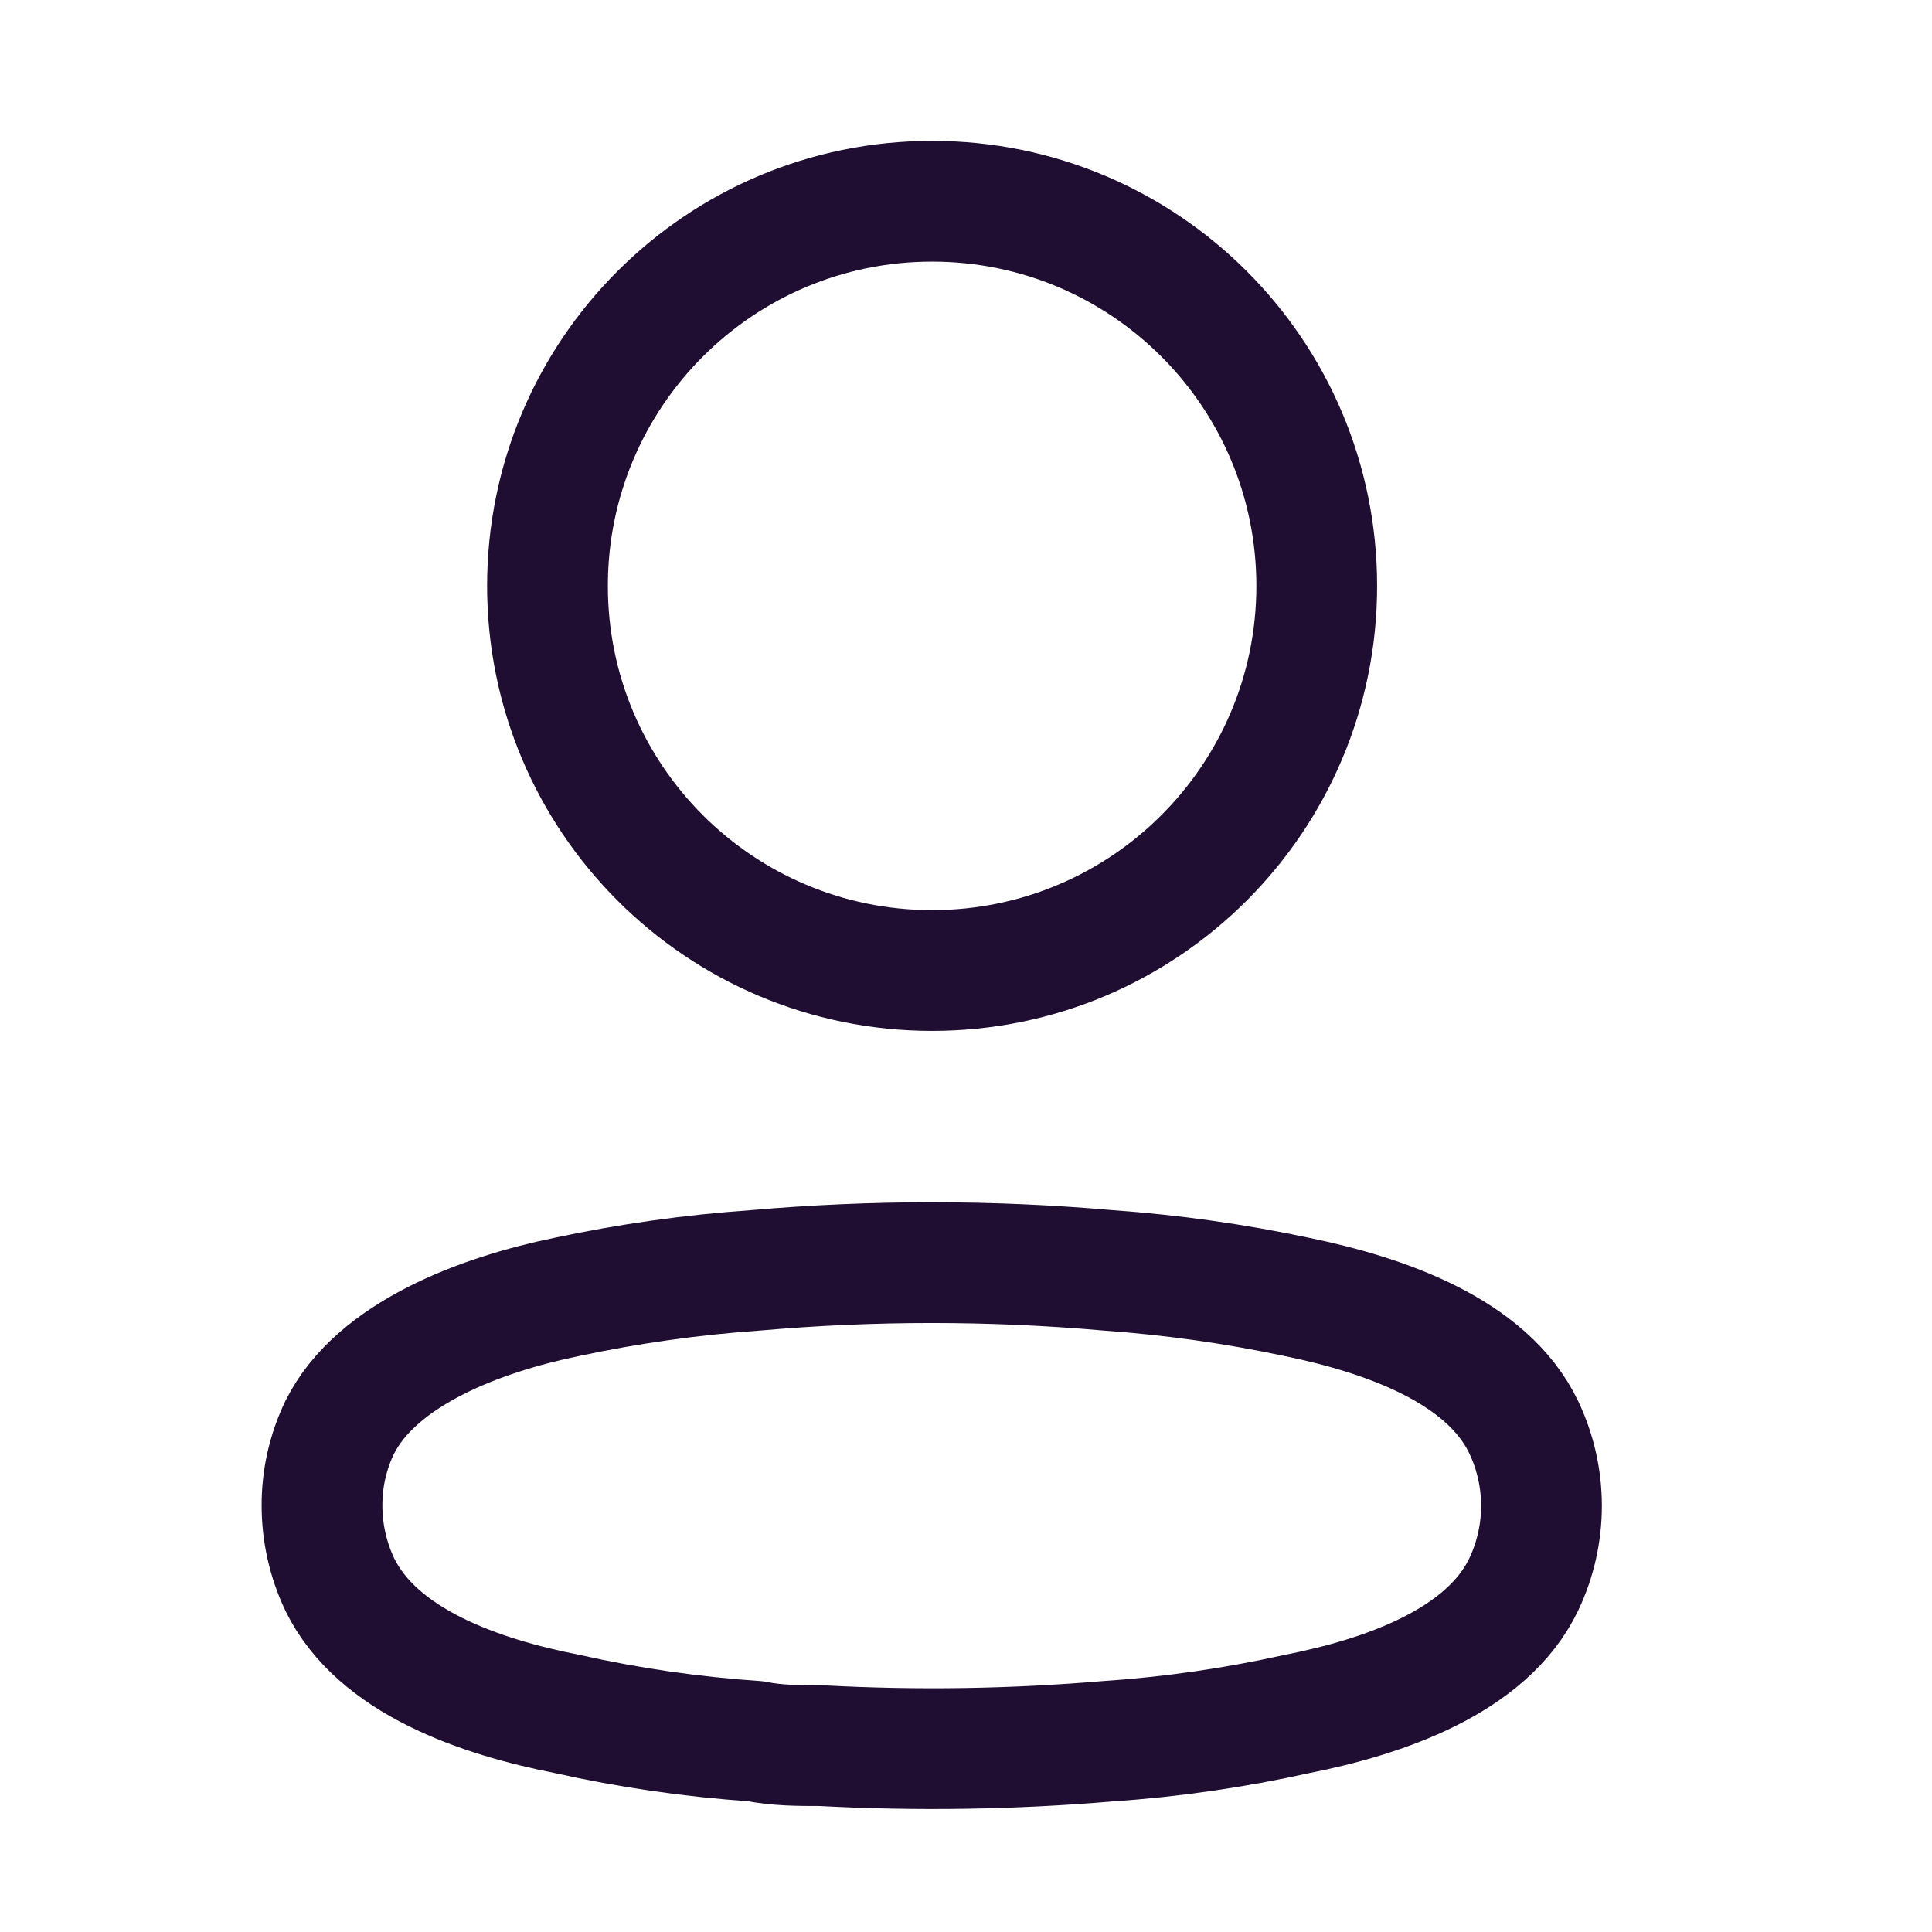
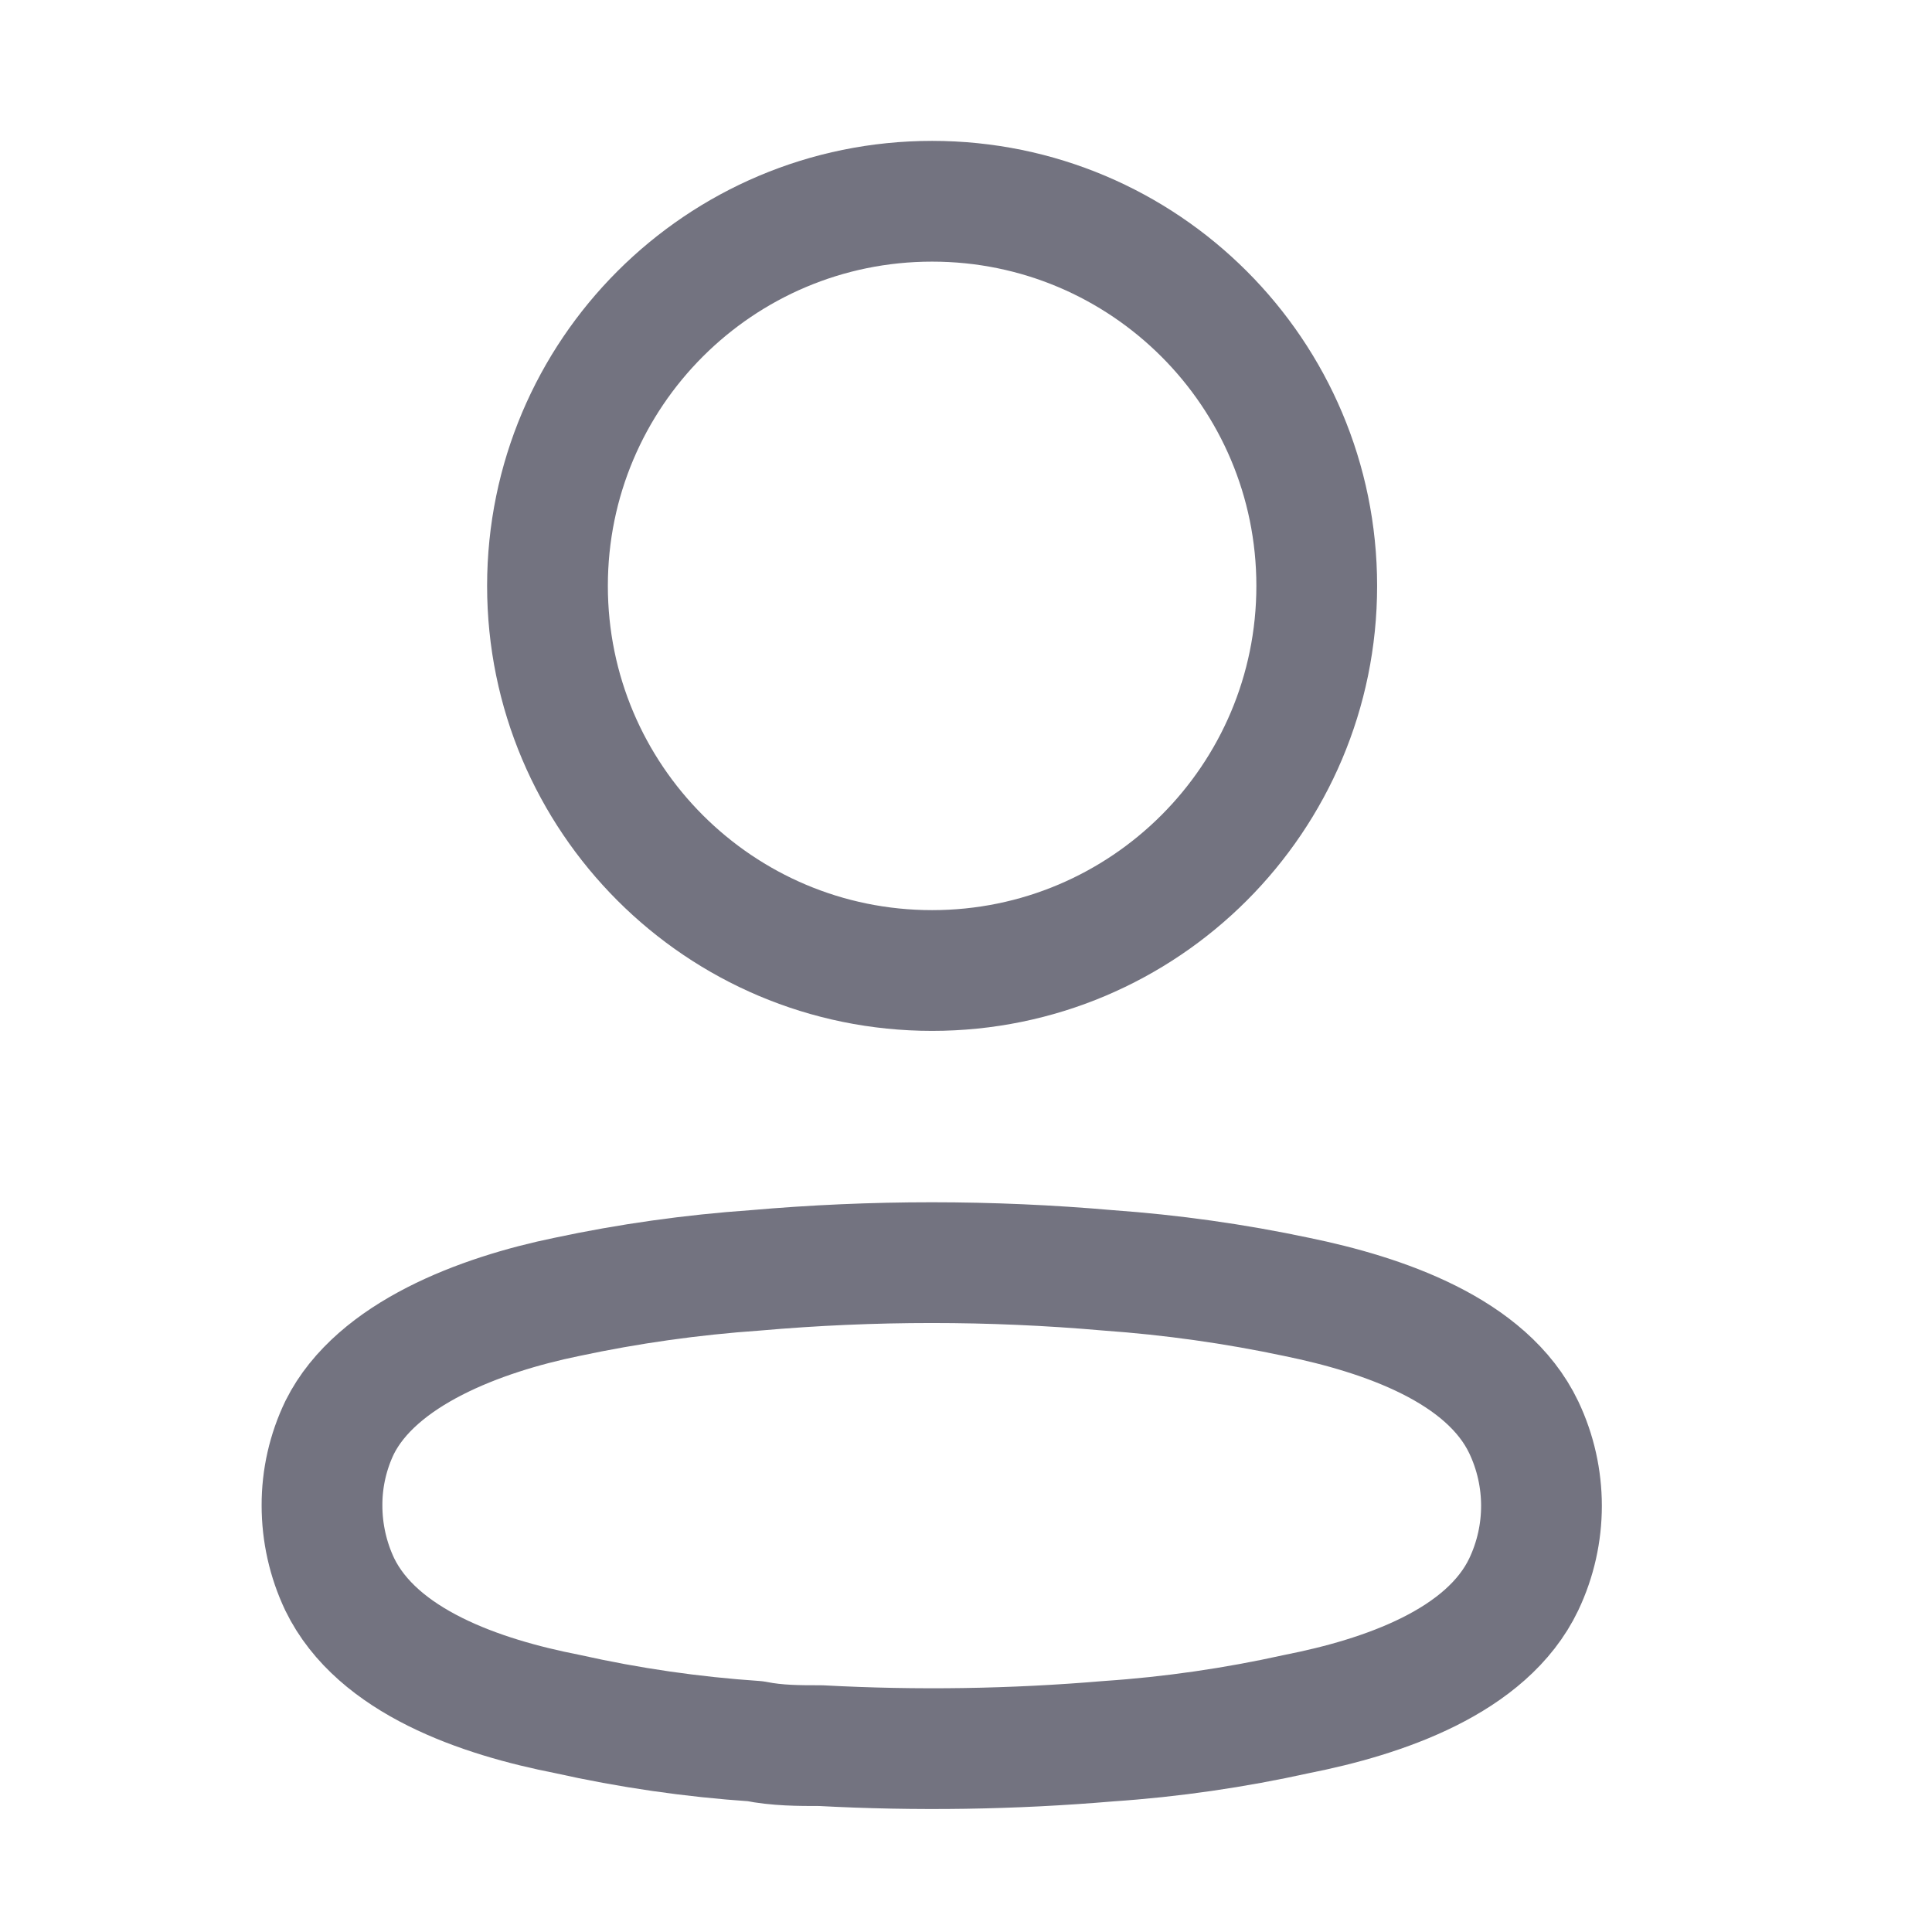
<svg xmlns="http://www.w3.org/2000/svg" width="24" height="24" viewBox="0 0 24 24" fill="none">
-   <circle cx="11.579" cy="7.278" r="4.778" stroke="#200E32" stroke-width="1.5" stroke-linecap="round" stroke-linejoin="round" />
-   <path fill-rule="evenodd" clip-rule="evenodd" d="M4 18.701C3.999 18.366 4.074 18.034 4.22 17.731C4.677 16.816 5.968 16.331 7.039 16.111C7.811 15.946 8.594 15.836 9.382 15.781C10.841 15.653 12.308 15.653 13.767 15.781C14.554 15.837 15.337 15.947 16.11 16.111C17.181 16.331 18.471 16.77 18.929 17.731C19.222 18.348 19.222 19.064 18.929 19.681C18.471 20.642 17.181 21.081 16.11 21.292C15.338 21.463 14.555 21.577 13.767 21.63C12.579 21.731 11.387 21.749 10.197 21.685C9.922 21.685 9.657 21.685 9.382 21.63C8.597 21.577 7.816 21.464 7.048 21.292C5.968 21.081 4.687 20.642 4.22 19.681C4.075 19.375 4 19.04 4 18.701Z" stroke="#200E32" stroke-width="1.5" stroke-linecap="round" stroke-linejoin="round" />
+   <path d="M11.579 12.056C14.218 12.056 16.357 9.917 16.357 7.278C16.357 4.639 14.218 2.5 11.579 2.5C8.94 2.5 6.801 4.639 6.801 7.278C6.801 9.917 8.94 12.056 11.579 12.056Z" stroke="#737380" stroke-width="1.5" stroke-linecap="round" stroke-linejoin="round" />
+   <path fill-rule="evenodd" clip-rule="evenodd" d="M4 18.701C3.999 18.366 4.074 18.034 4.22 17.731C4.677 16.816 5.968 16.331 7.039 16.111C7.811 15.946 8.594 15.836 9.382 15.781C10.841 15.653 12.308 15.653 13.767 15.781C14.554 15.837 15.337 15.947 16.11 16.111C17.181 16.331 18.471 16.77 18.929 17.731C19.222 18.348 19.222 19.064 18.929 19.681C18.471 20.642 17.181 21.081 16.11 21.292C15.338 21.463 14.555 21.577 13.767 21.63C12.579 21.731 11.387 21.749 10.197 21.685C9.922 21.685 9.657 21.685 9.382 21.63C8.597 21.577 7.816 21.464 7.048 21.292C5.968 21.081 4.687 20.642 4.22 19.681C4.075 19.375 4 19.04 4 18.701Z" stroke="#737380" stroke-width="1.5" stroke-linecap="round" stroke-linejoin="round" />
</svg>
